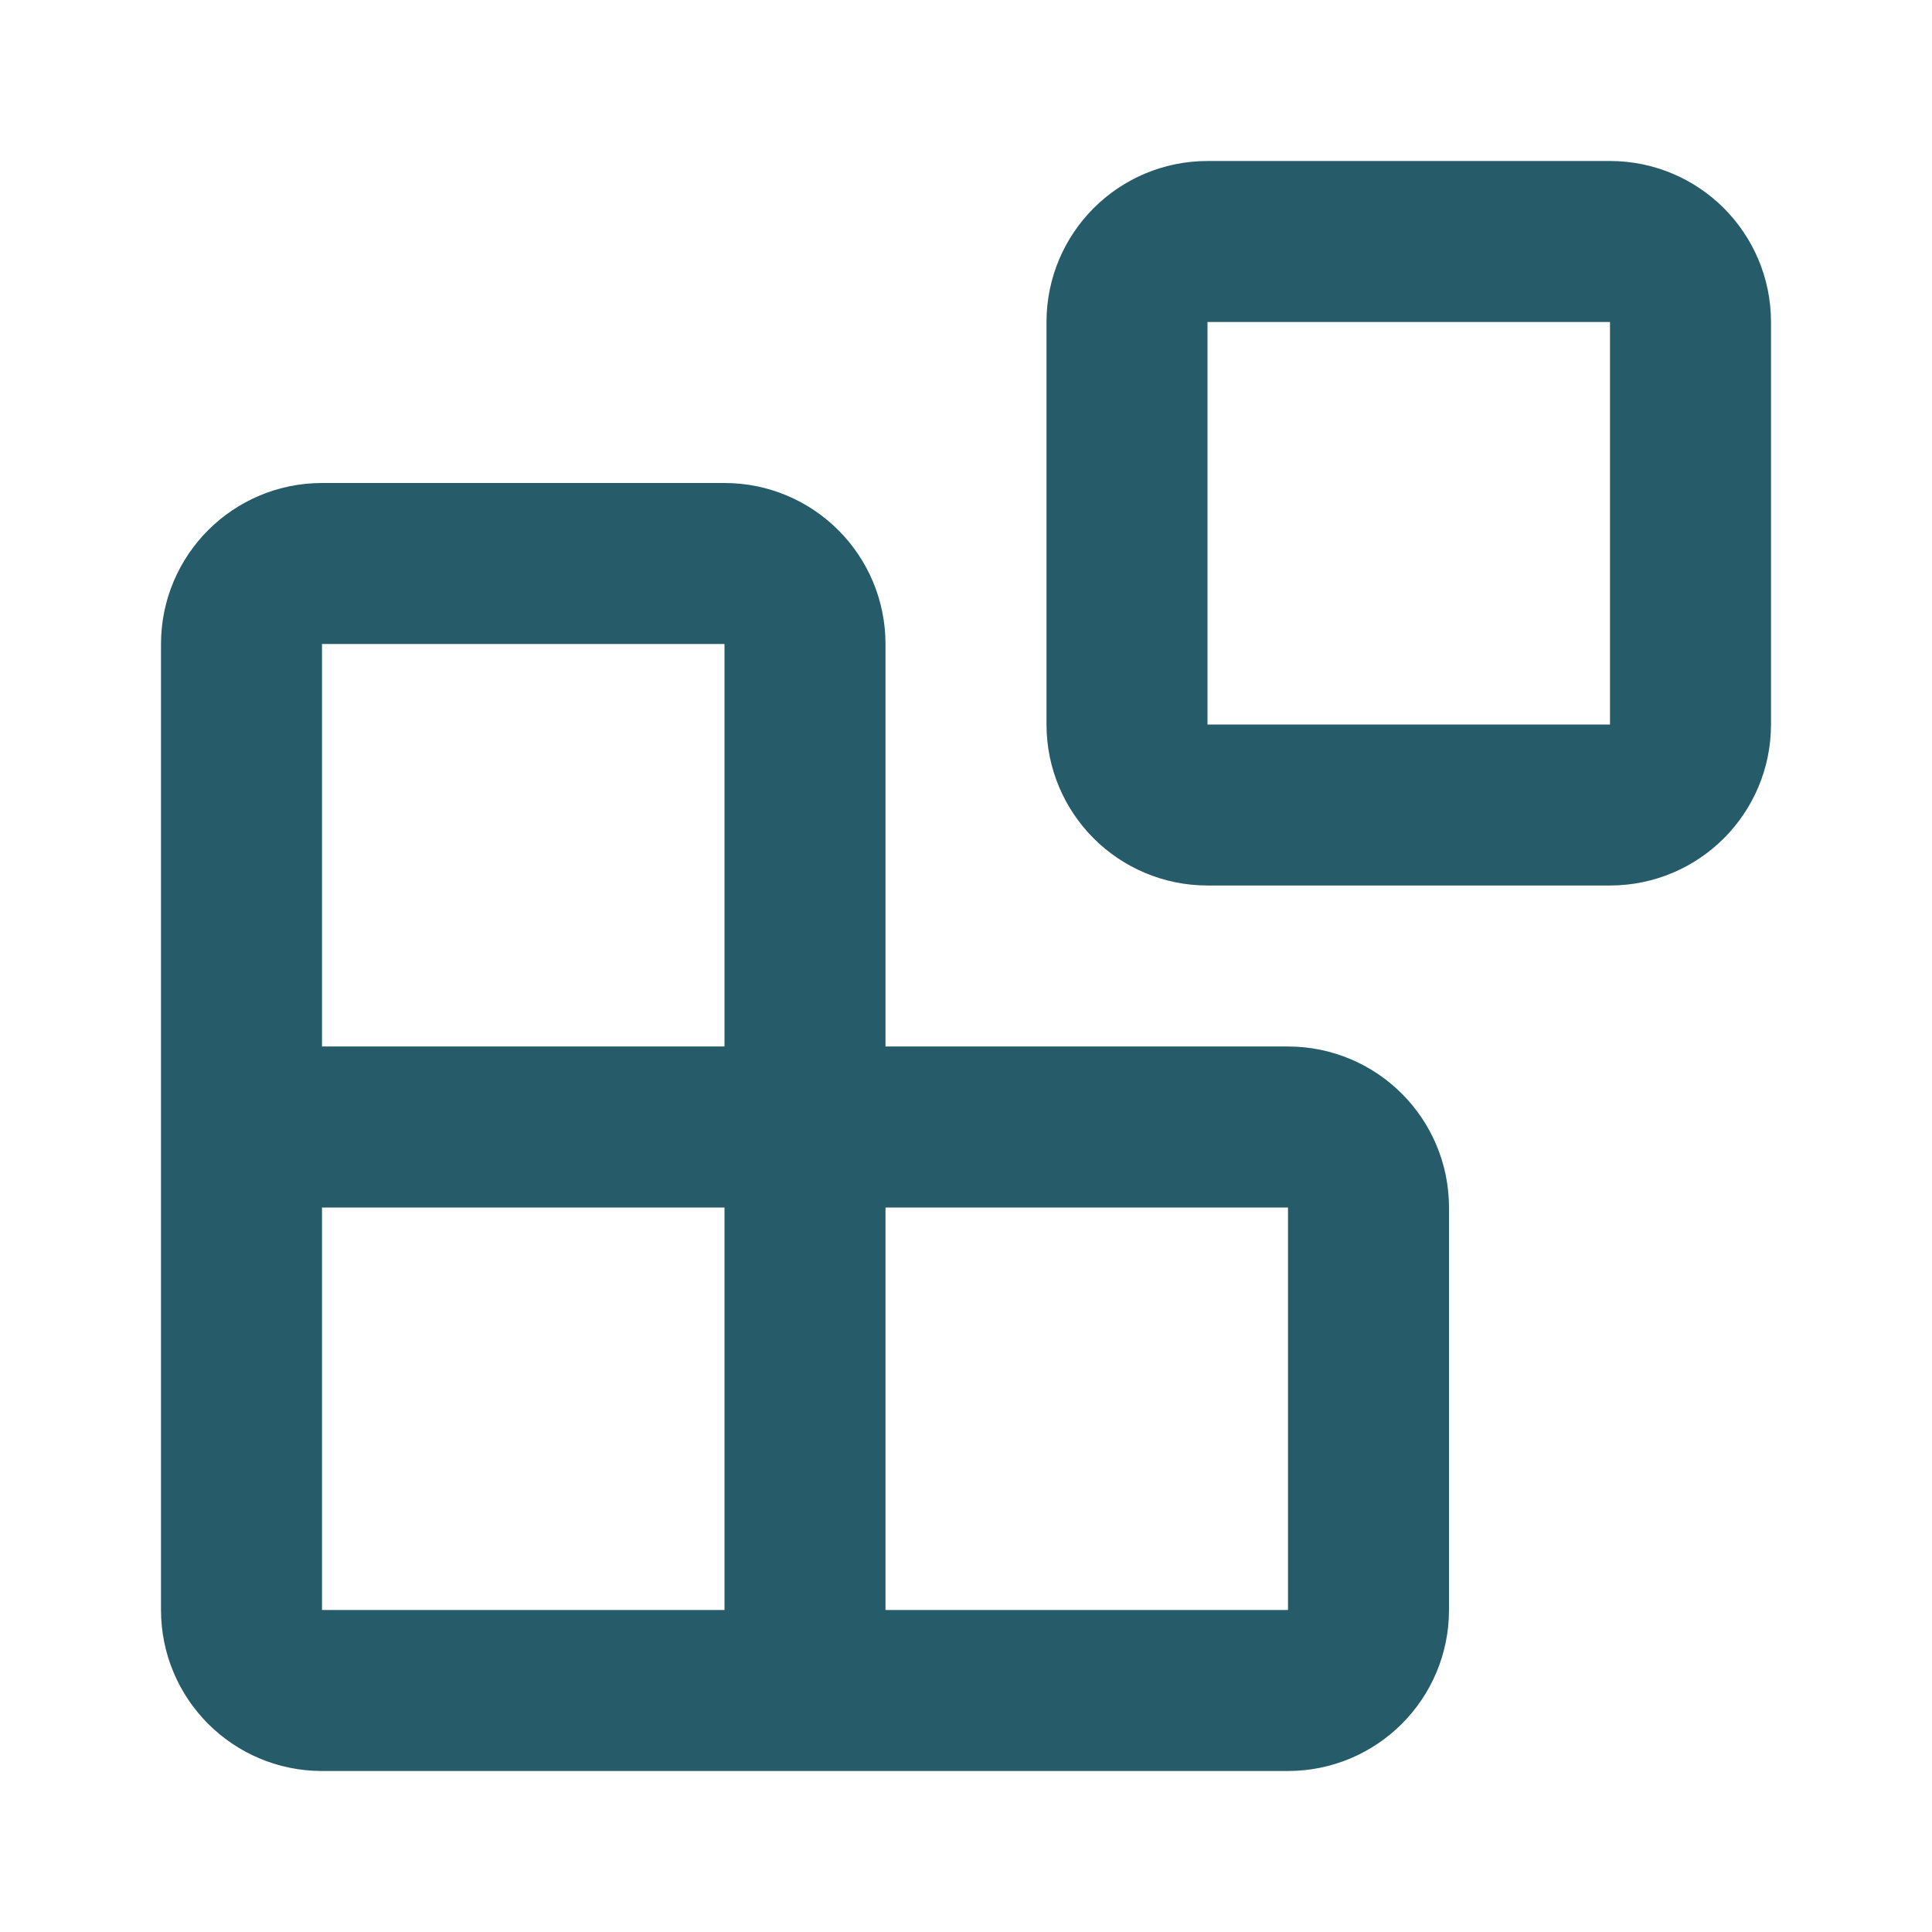
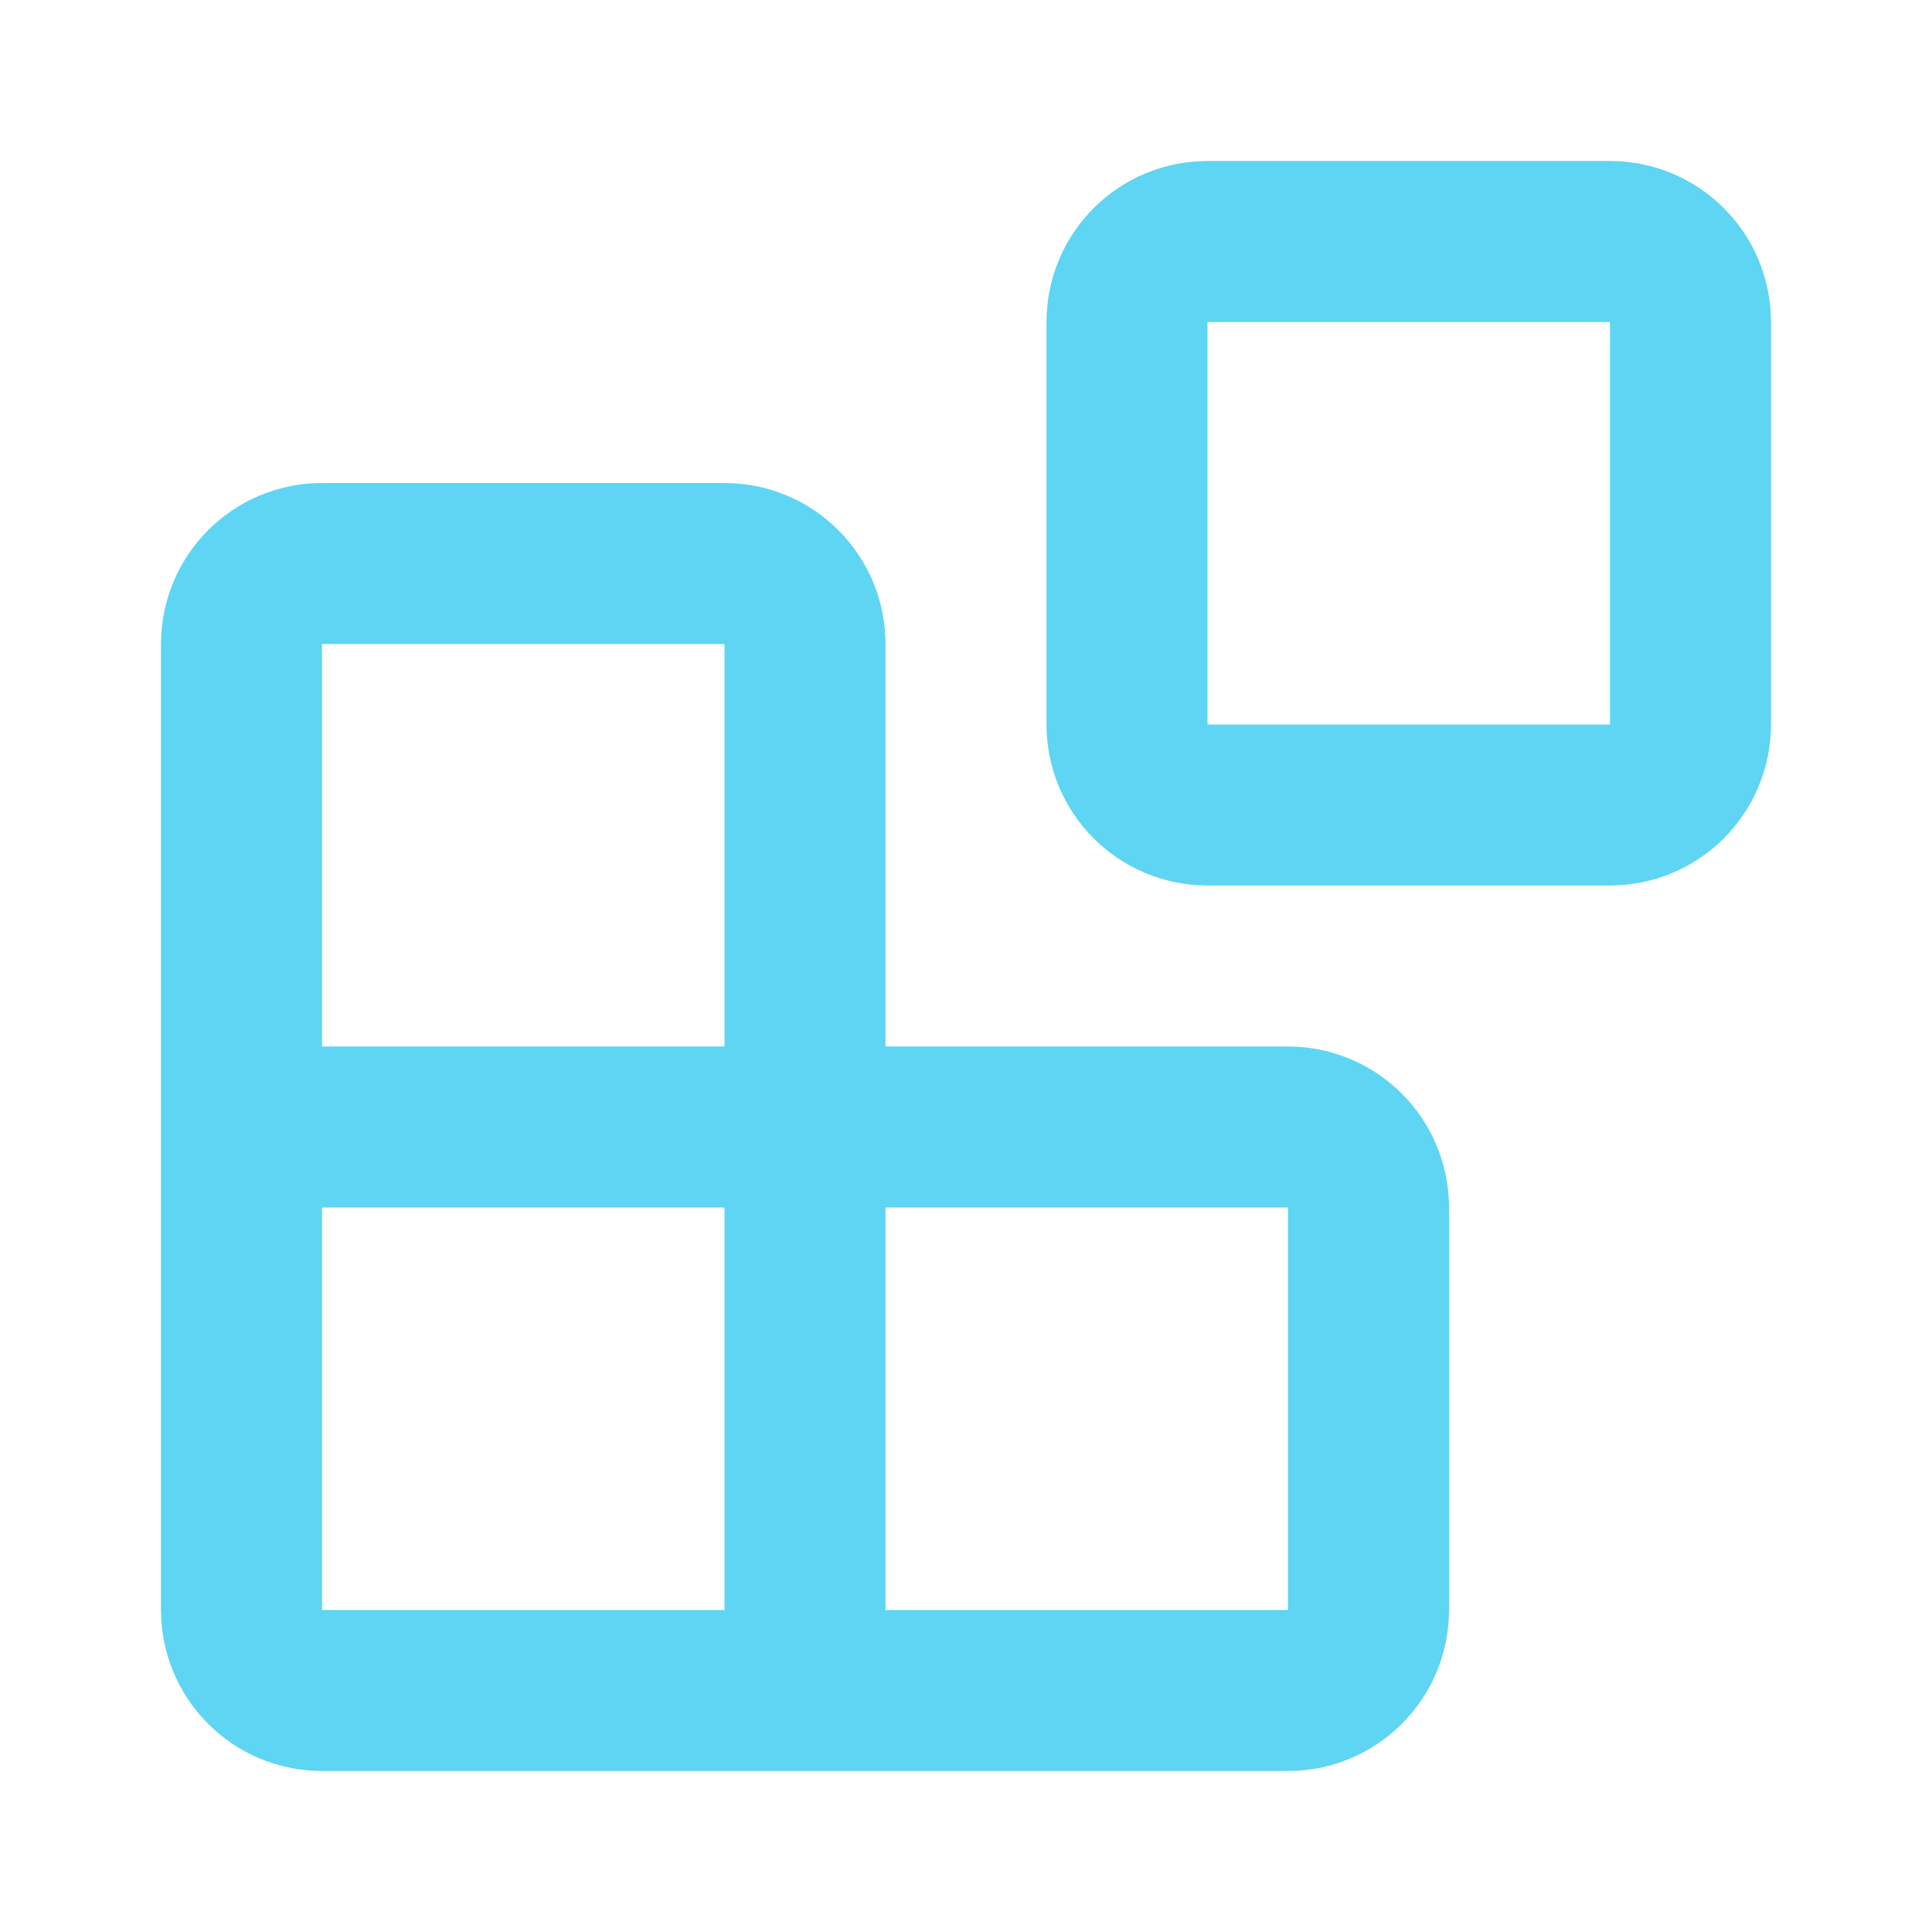
- <svg xmlns="http://www.w3.org/2000/svg" width="24" height="24" viewBox="0 0 24 24" fill="none" stroke="#265c69" stroke-width="2" stroke-linecap="round" stroke-linejoin="round" class="lucide lucide-blocks">
+ <svg xmlns="http://www.w3.org/2000/svg" width="24" height="24" viewBox="0 0 24 24" fill="none" stroke="#5ed5f3" stroke-width="2" stroke-linecap="round" stroke-linejoin="round" class="lucide lucide-blocks">
  <rect width="7" height="7" x="14" y="3" rx="1" />
  <path d="M10 21V8a1 1 0 0 0-1-1H4a1 1 0 0 0-1 1v12a1 1 0 0 0 1 1h12a1 1 0 0 0 1-1v-5a1 1 0 0 0-1-1H3" />
</svg>
